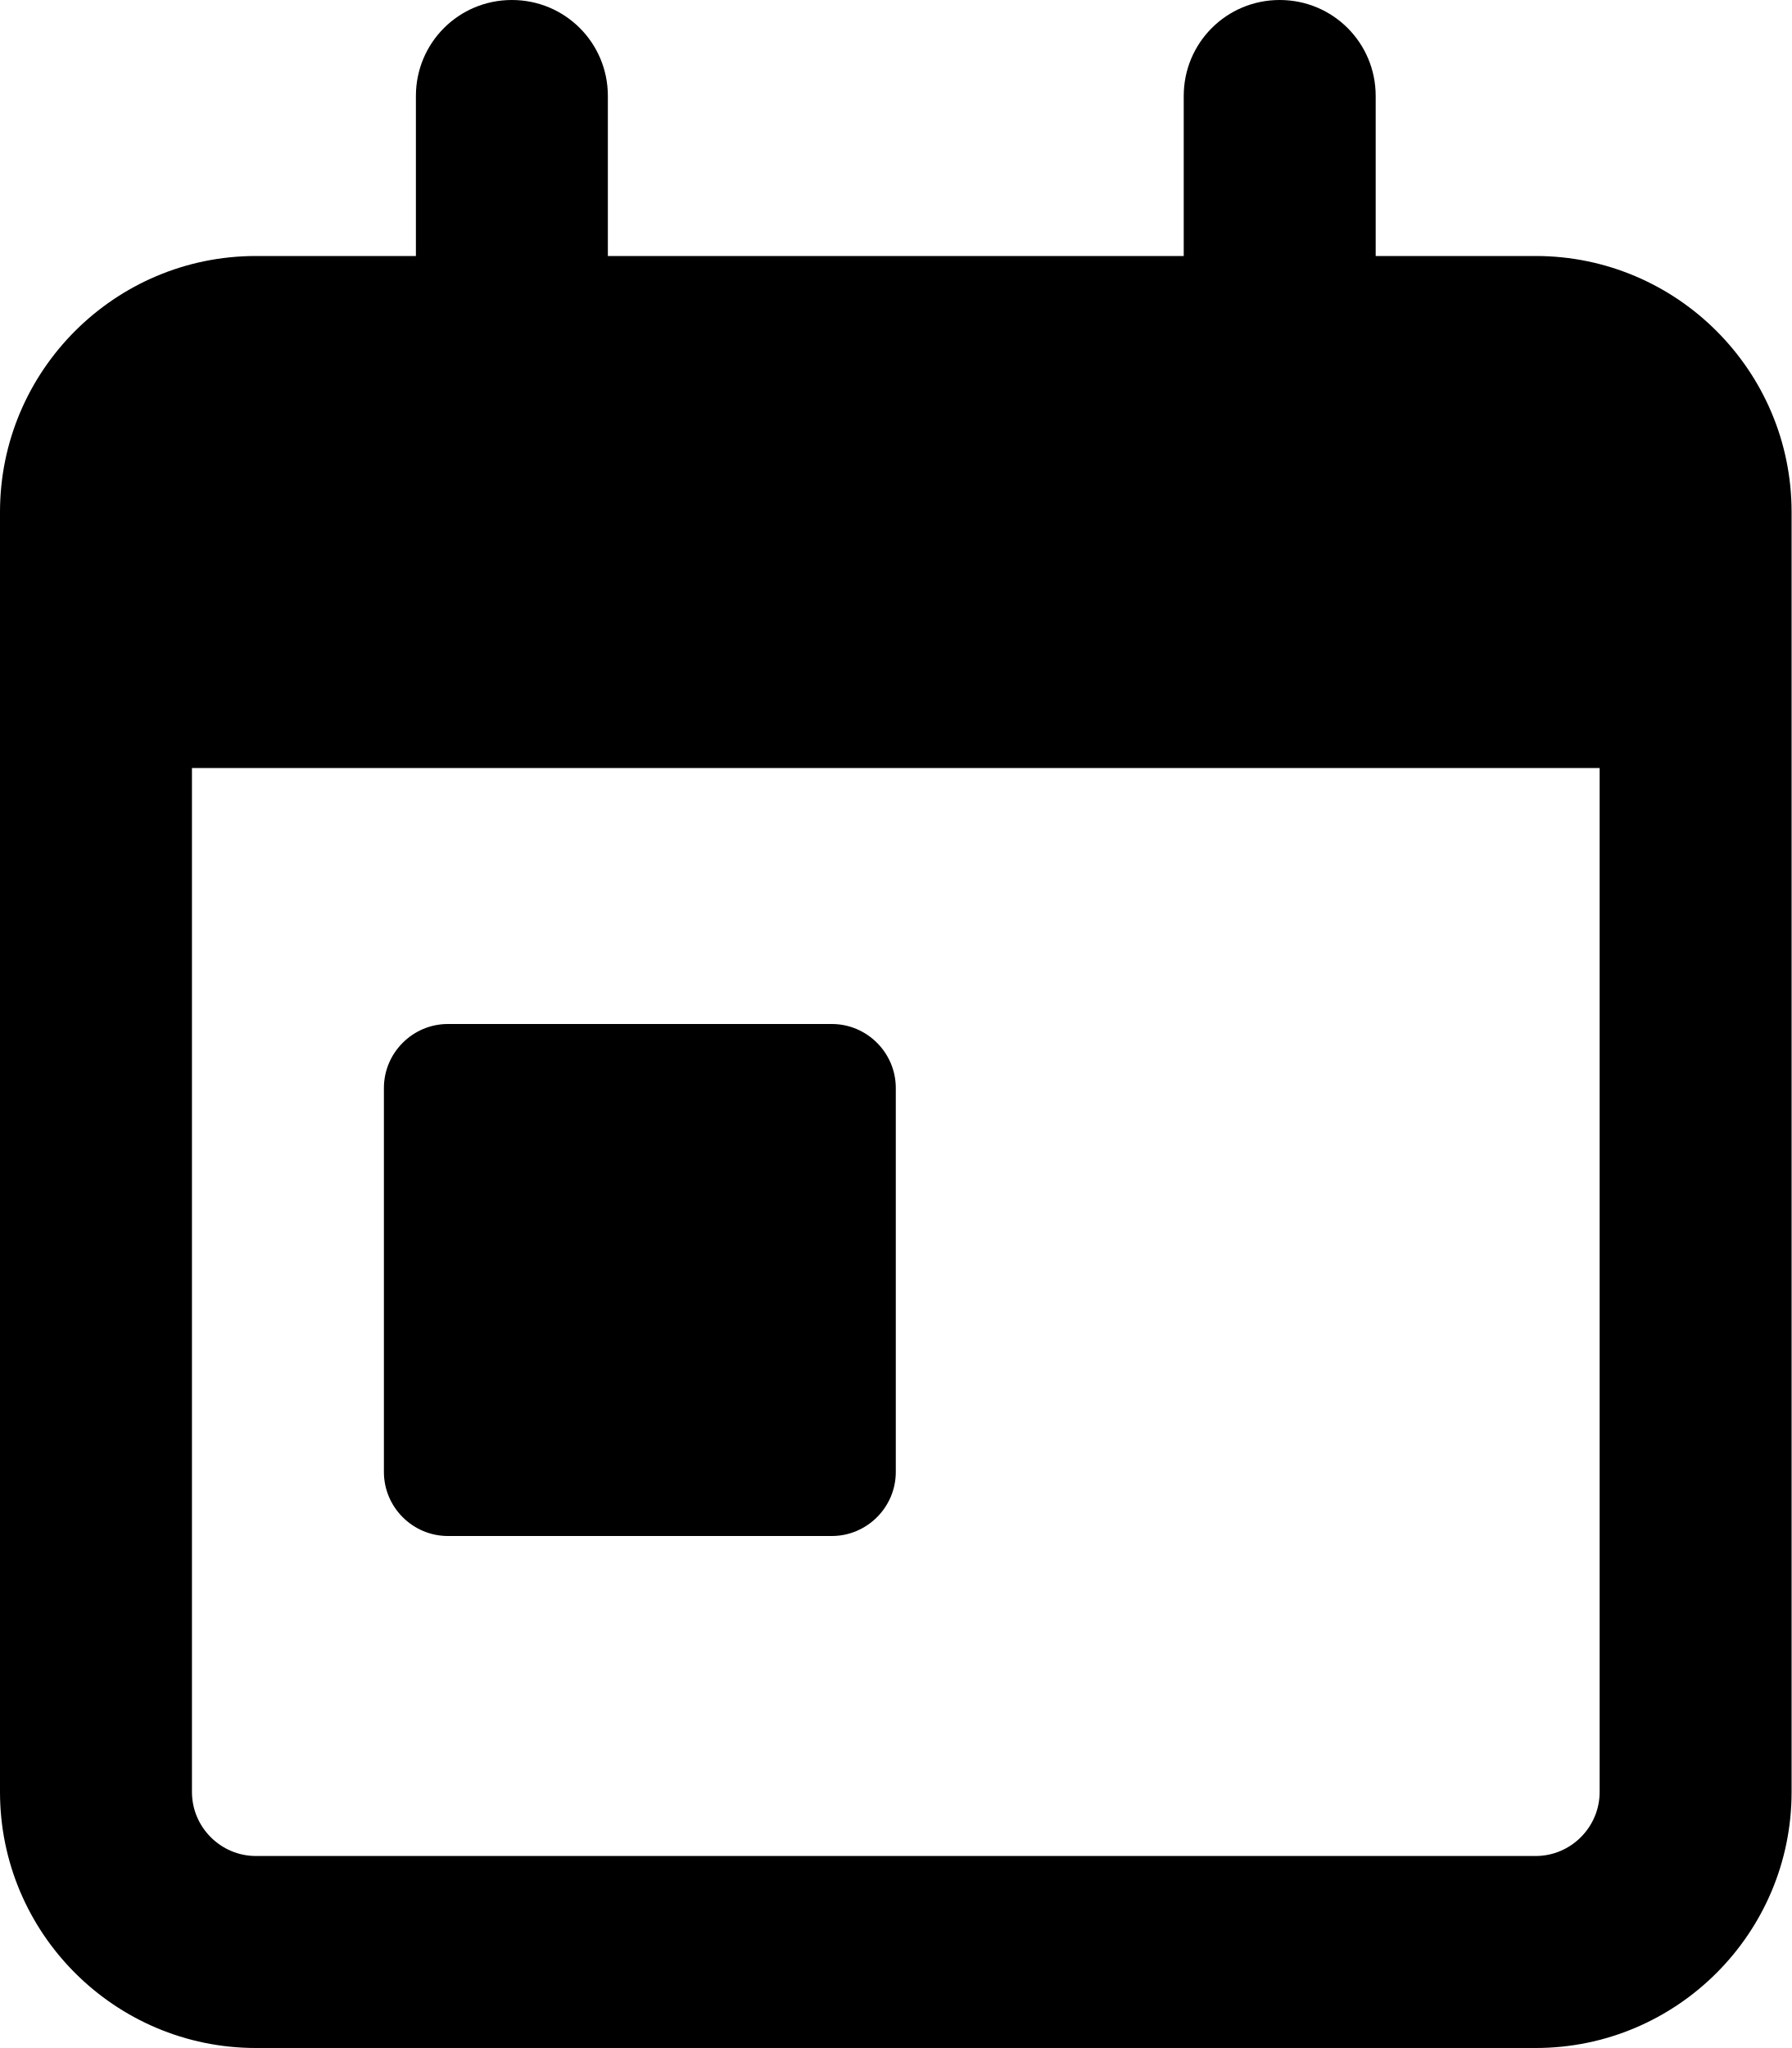
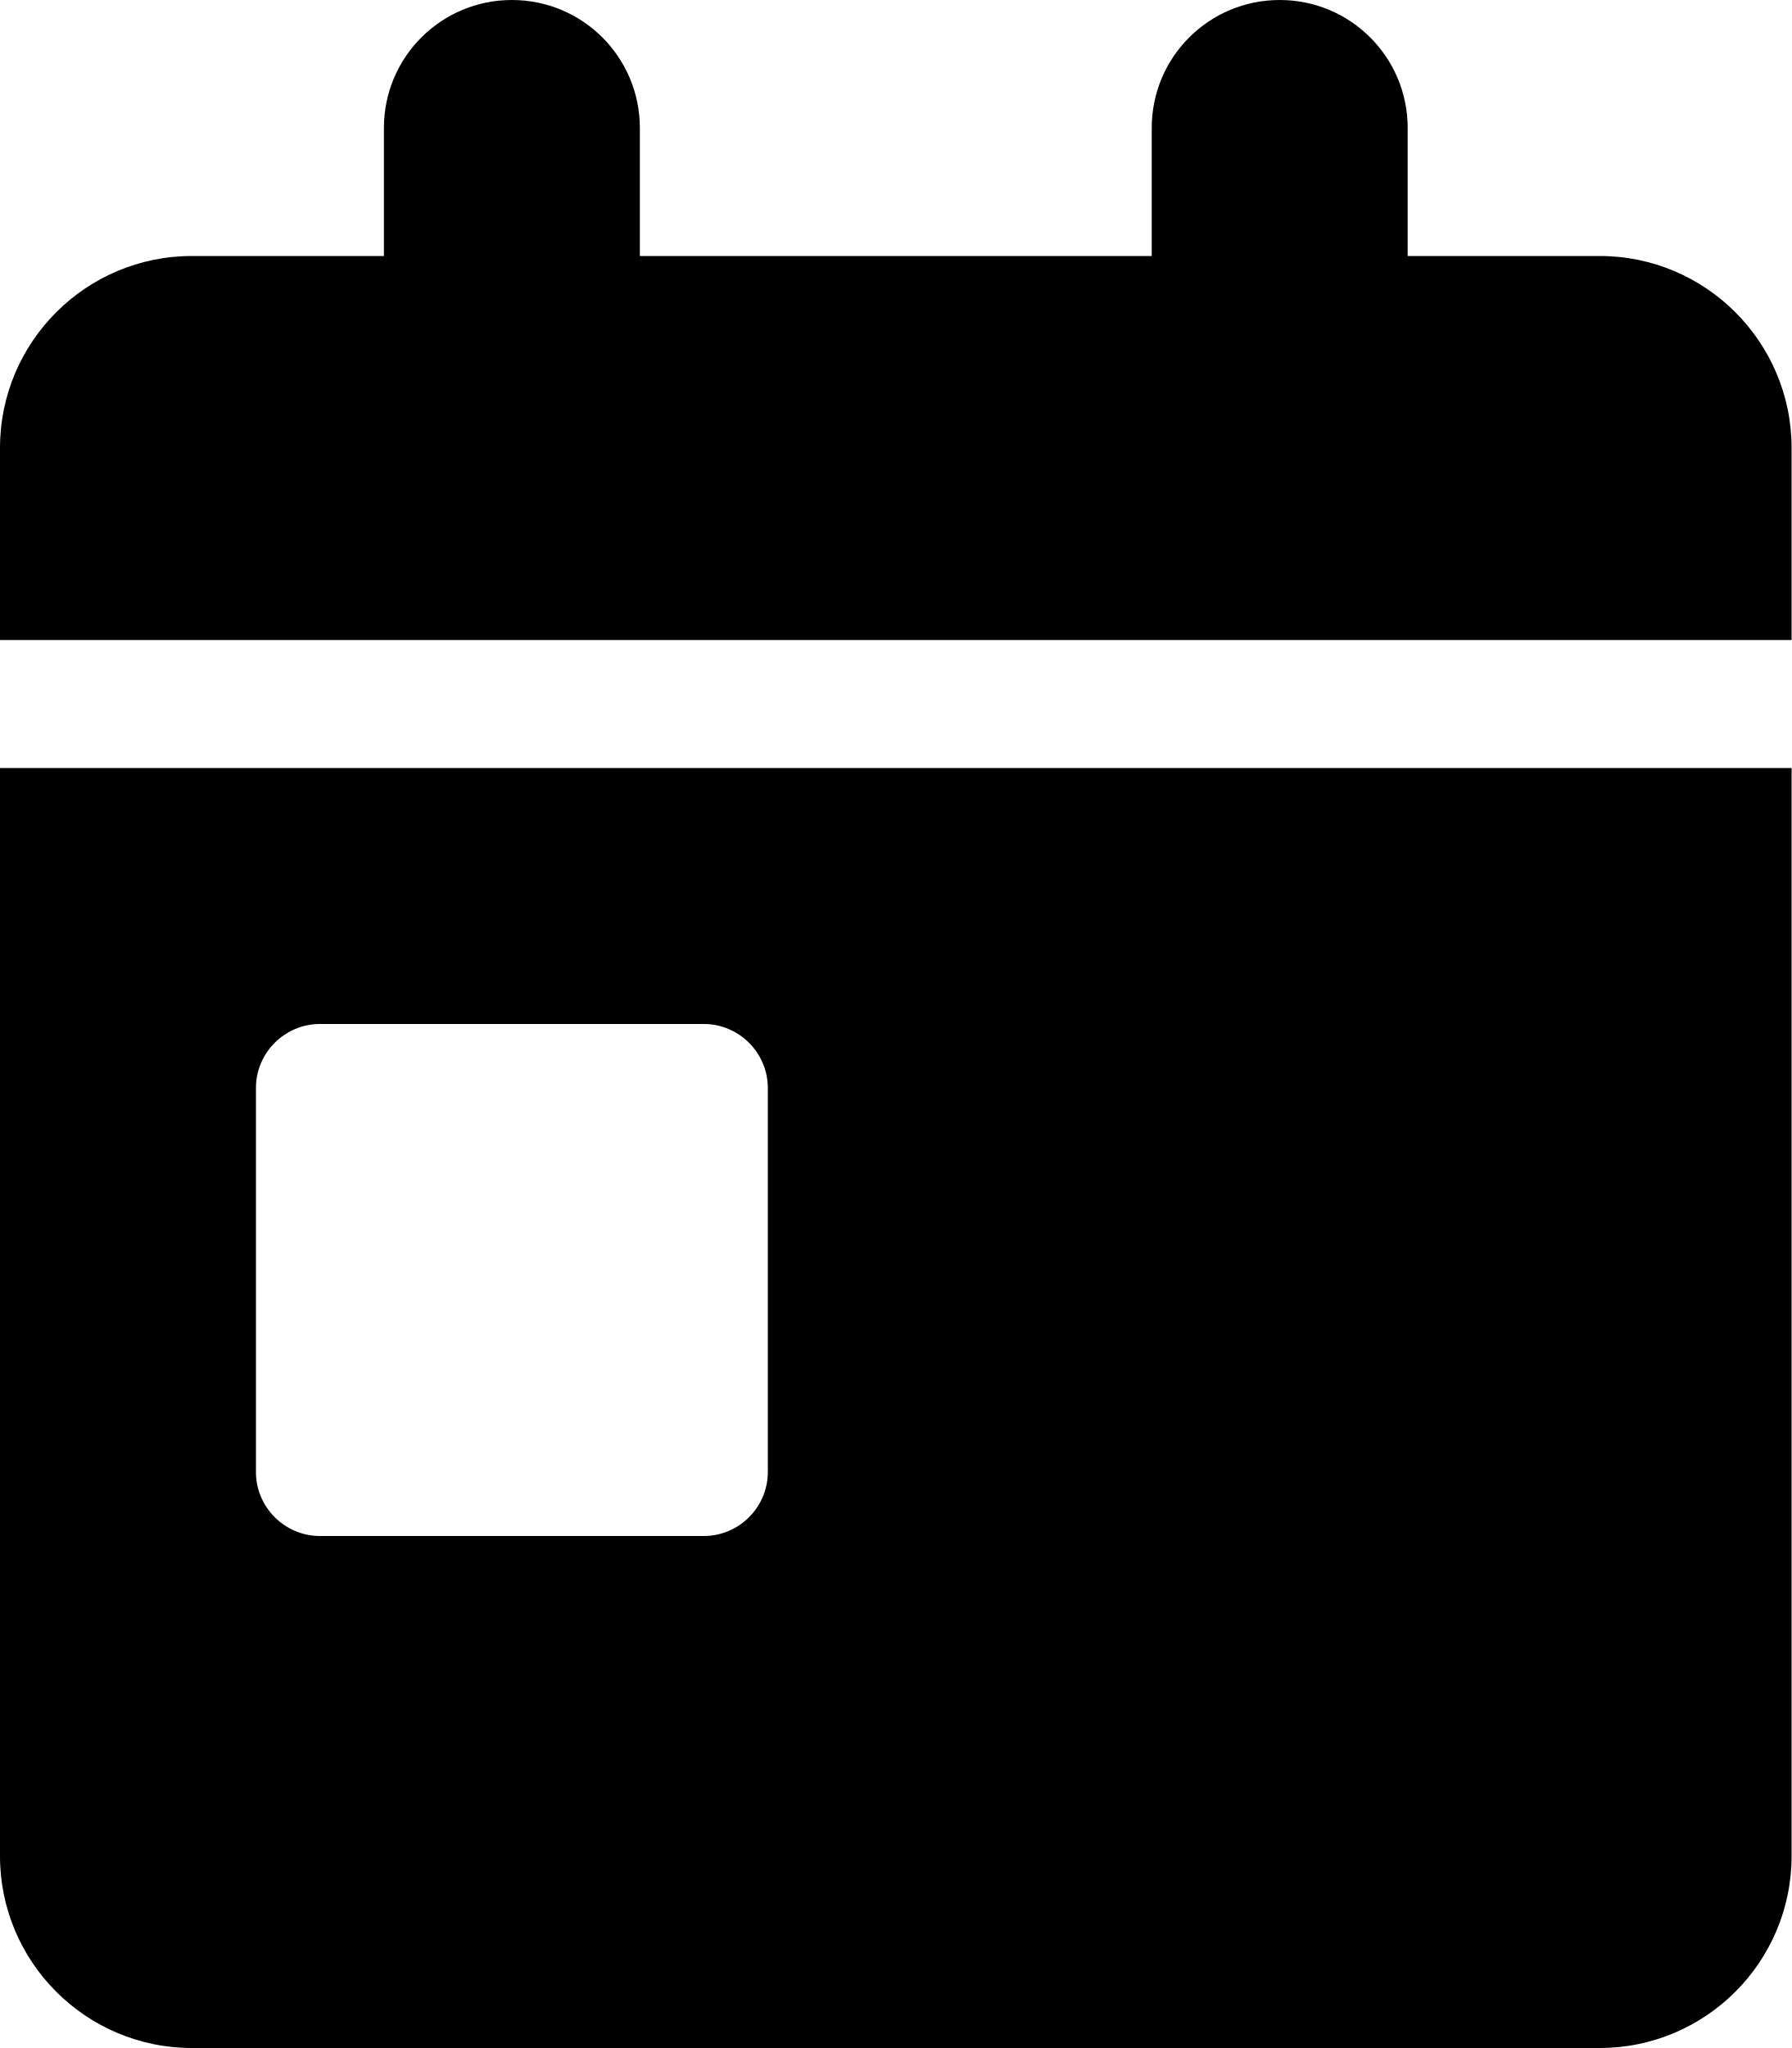
- <svg xmlns="http://www.w3.org/2000/svg" viewBox="0 0 448 512">
-   <path d="M128 0c13.3 0 24 10.7 24 24V64H296V24c0-13.3 10.7-24 24-24s24 10.7 24 24V64h40c35.3 0 64 28.7 64 64v16 48V448c0 35.3-28.7 64-64 64H64c-35.3 0-64-28.7-64-64V192 144 128C0 92.7 28.7 64 64 64h40V24c0-13.3 10.7-24 24-24zM400 192H48V448c0 8.8 7.2 16 16 16H384c8.8 0 16-7.2 16-16V192zM112 256h96c8.8 0 16 7.2 16 16v96c0 8.8-7.2 16-16 16H112c-8.8 0-16-7.2-16-16V272c0-8.8 7.2-16 16-16z" />
+ <svg xmlns="http://www.w3.org/2000/svg" height="1em" viewBox="0 0 448 512">
+   <path d="M128 0c17.7 0 32 14.3 32 32V64H288V32c0-17.7 14.3-32 32-32s32 14.3 32 32V64h48c26.5 0 48 21.5 48 48v48H0V112C0 85.5 21.5 64 48 64H96V32c0-17.7 14.3-32 32-32zM0 192H448V464c0 26.5-21.5 48-48 48H48c-26.5 0-48-21.5-48-48V192zm80 64c-8.8 0-16 7.2-16 16v96c0 8.8 7.2 16 16 16h96c8.8 0 16-7.2 16-16V272c0-8.8-7.2-16-16-16H80z" />
</svg>
